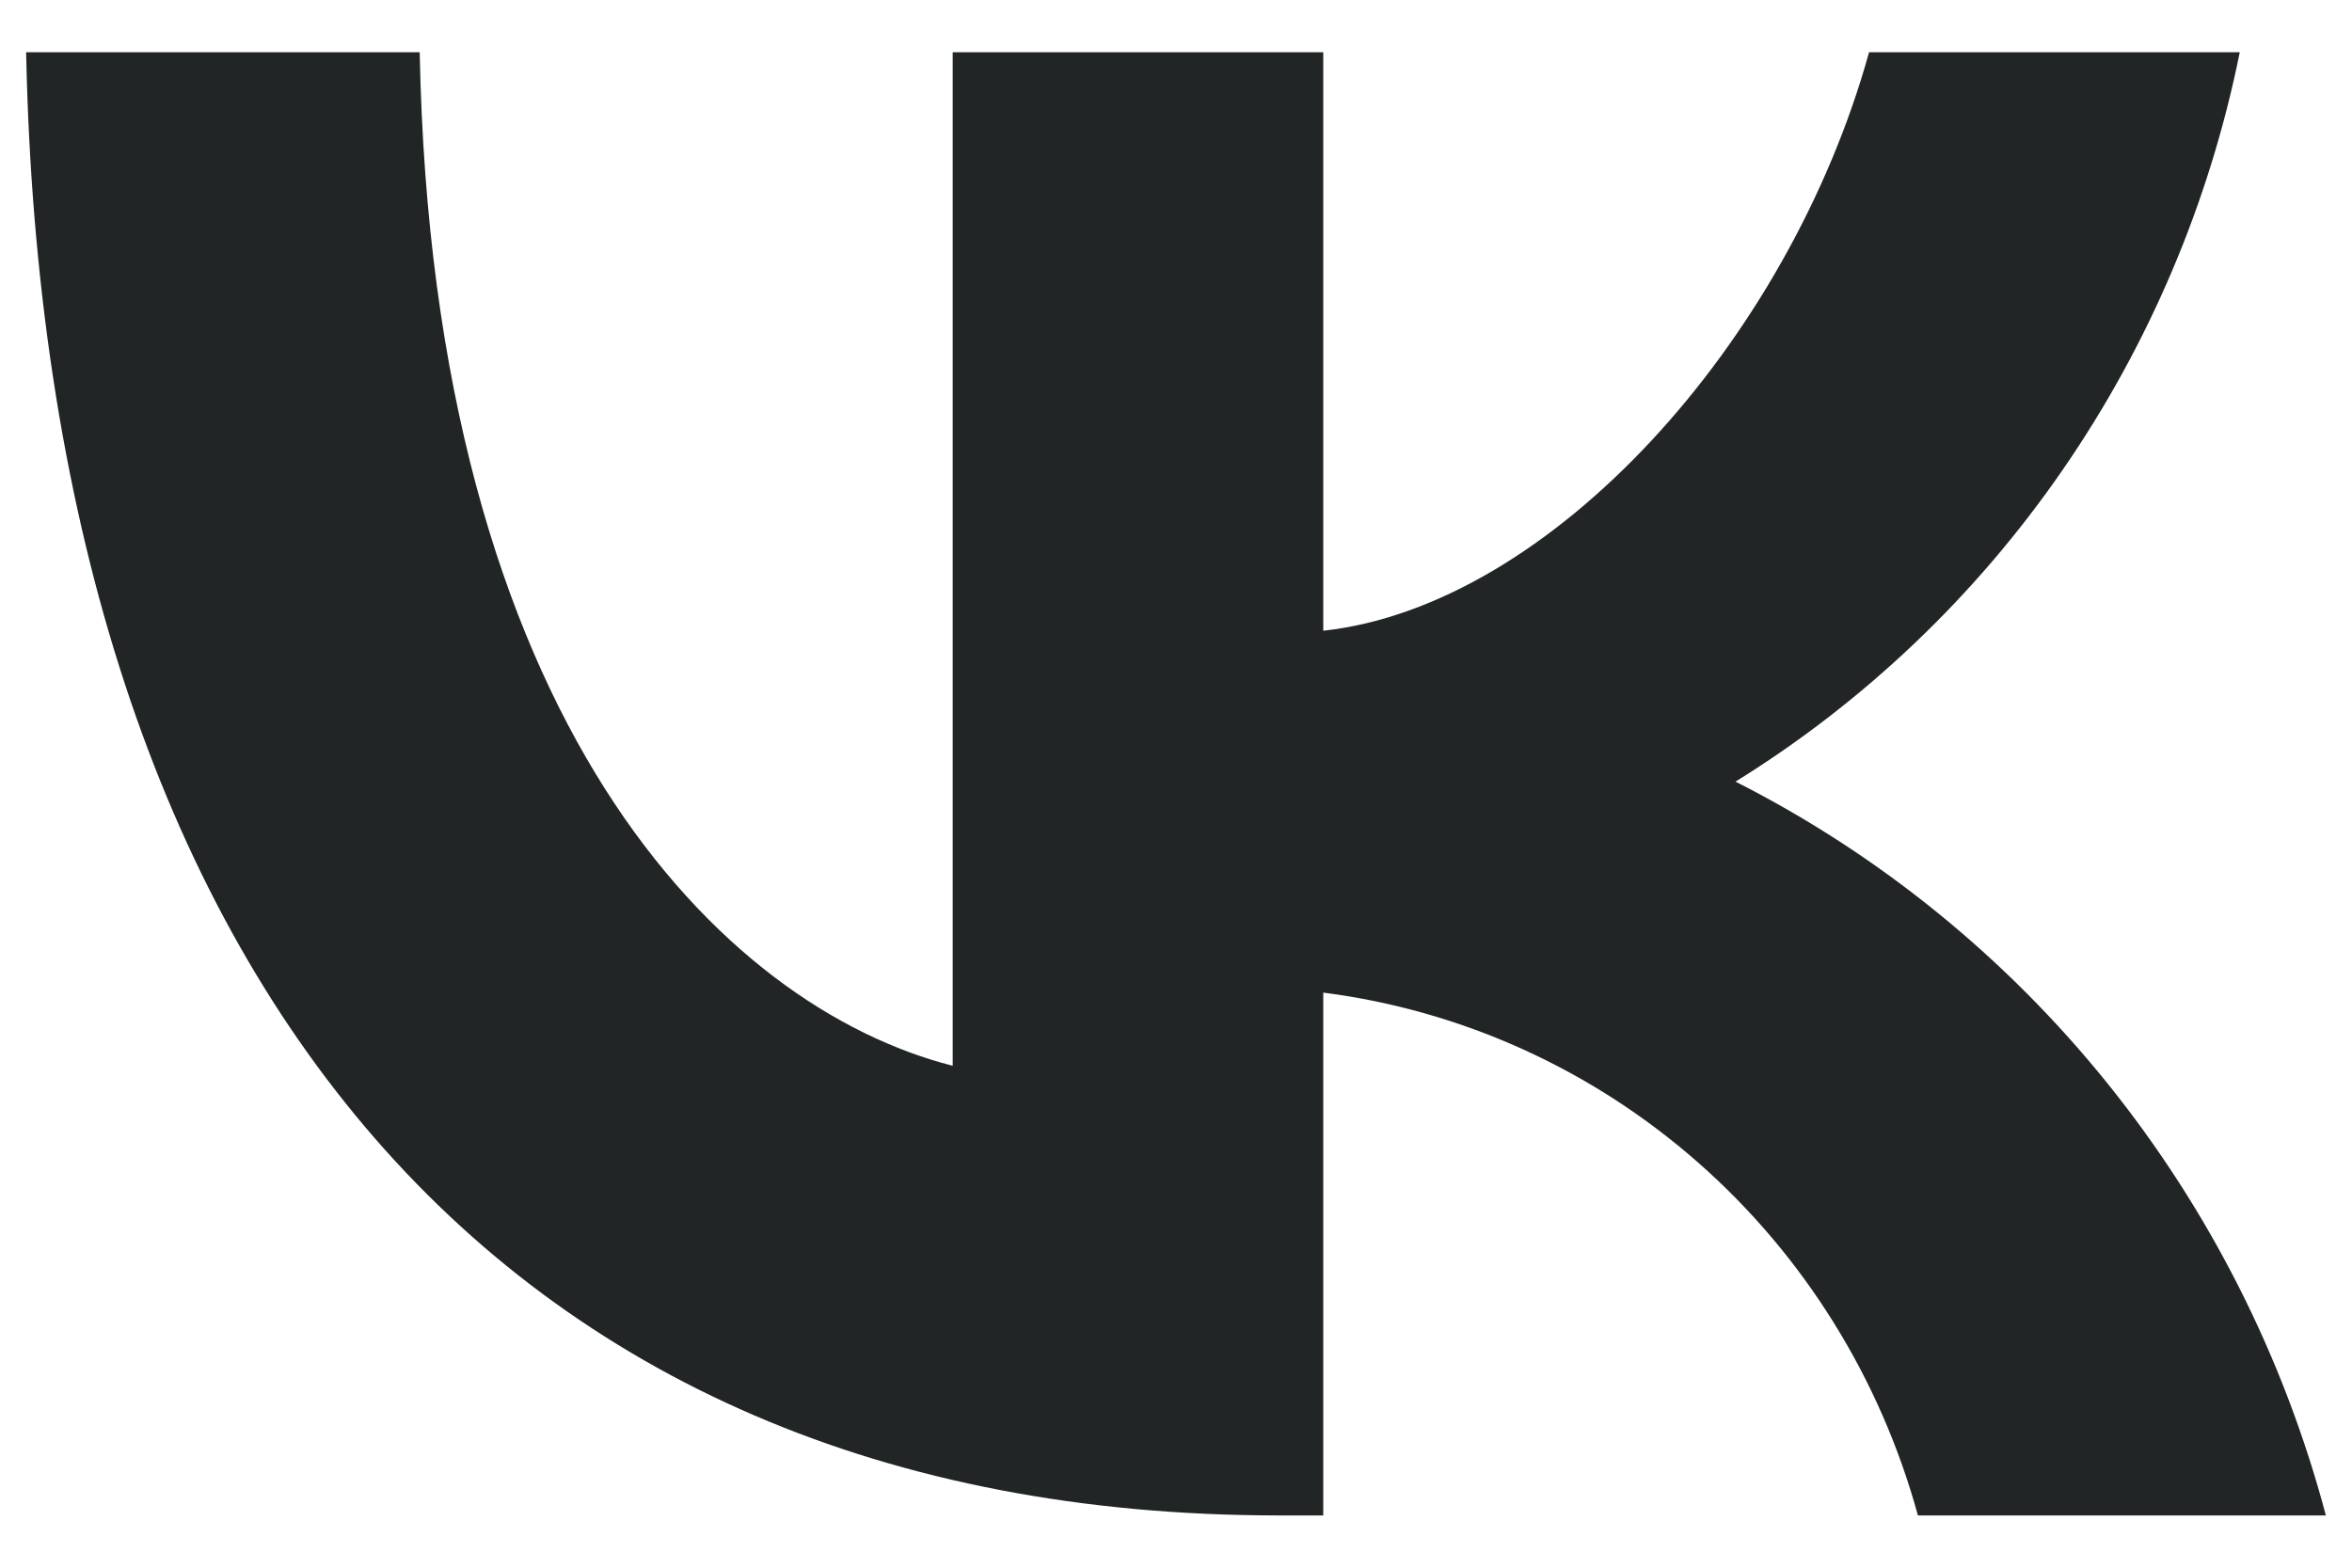
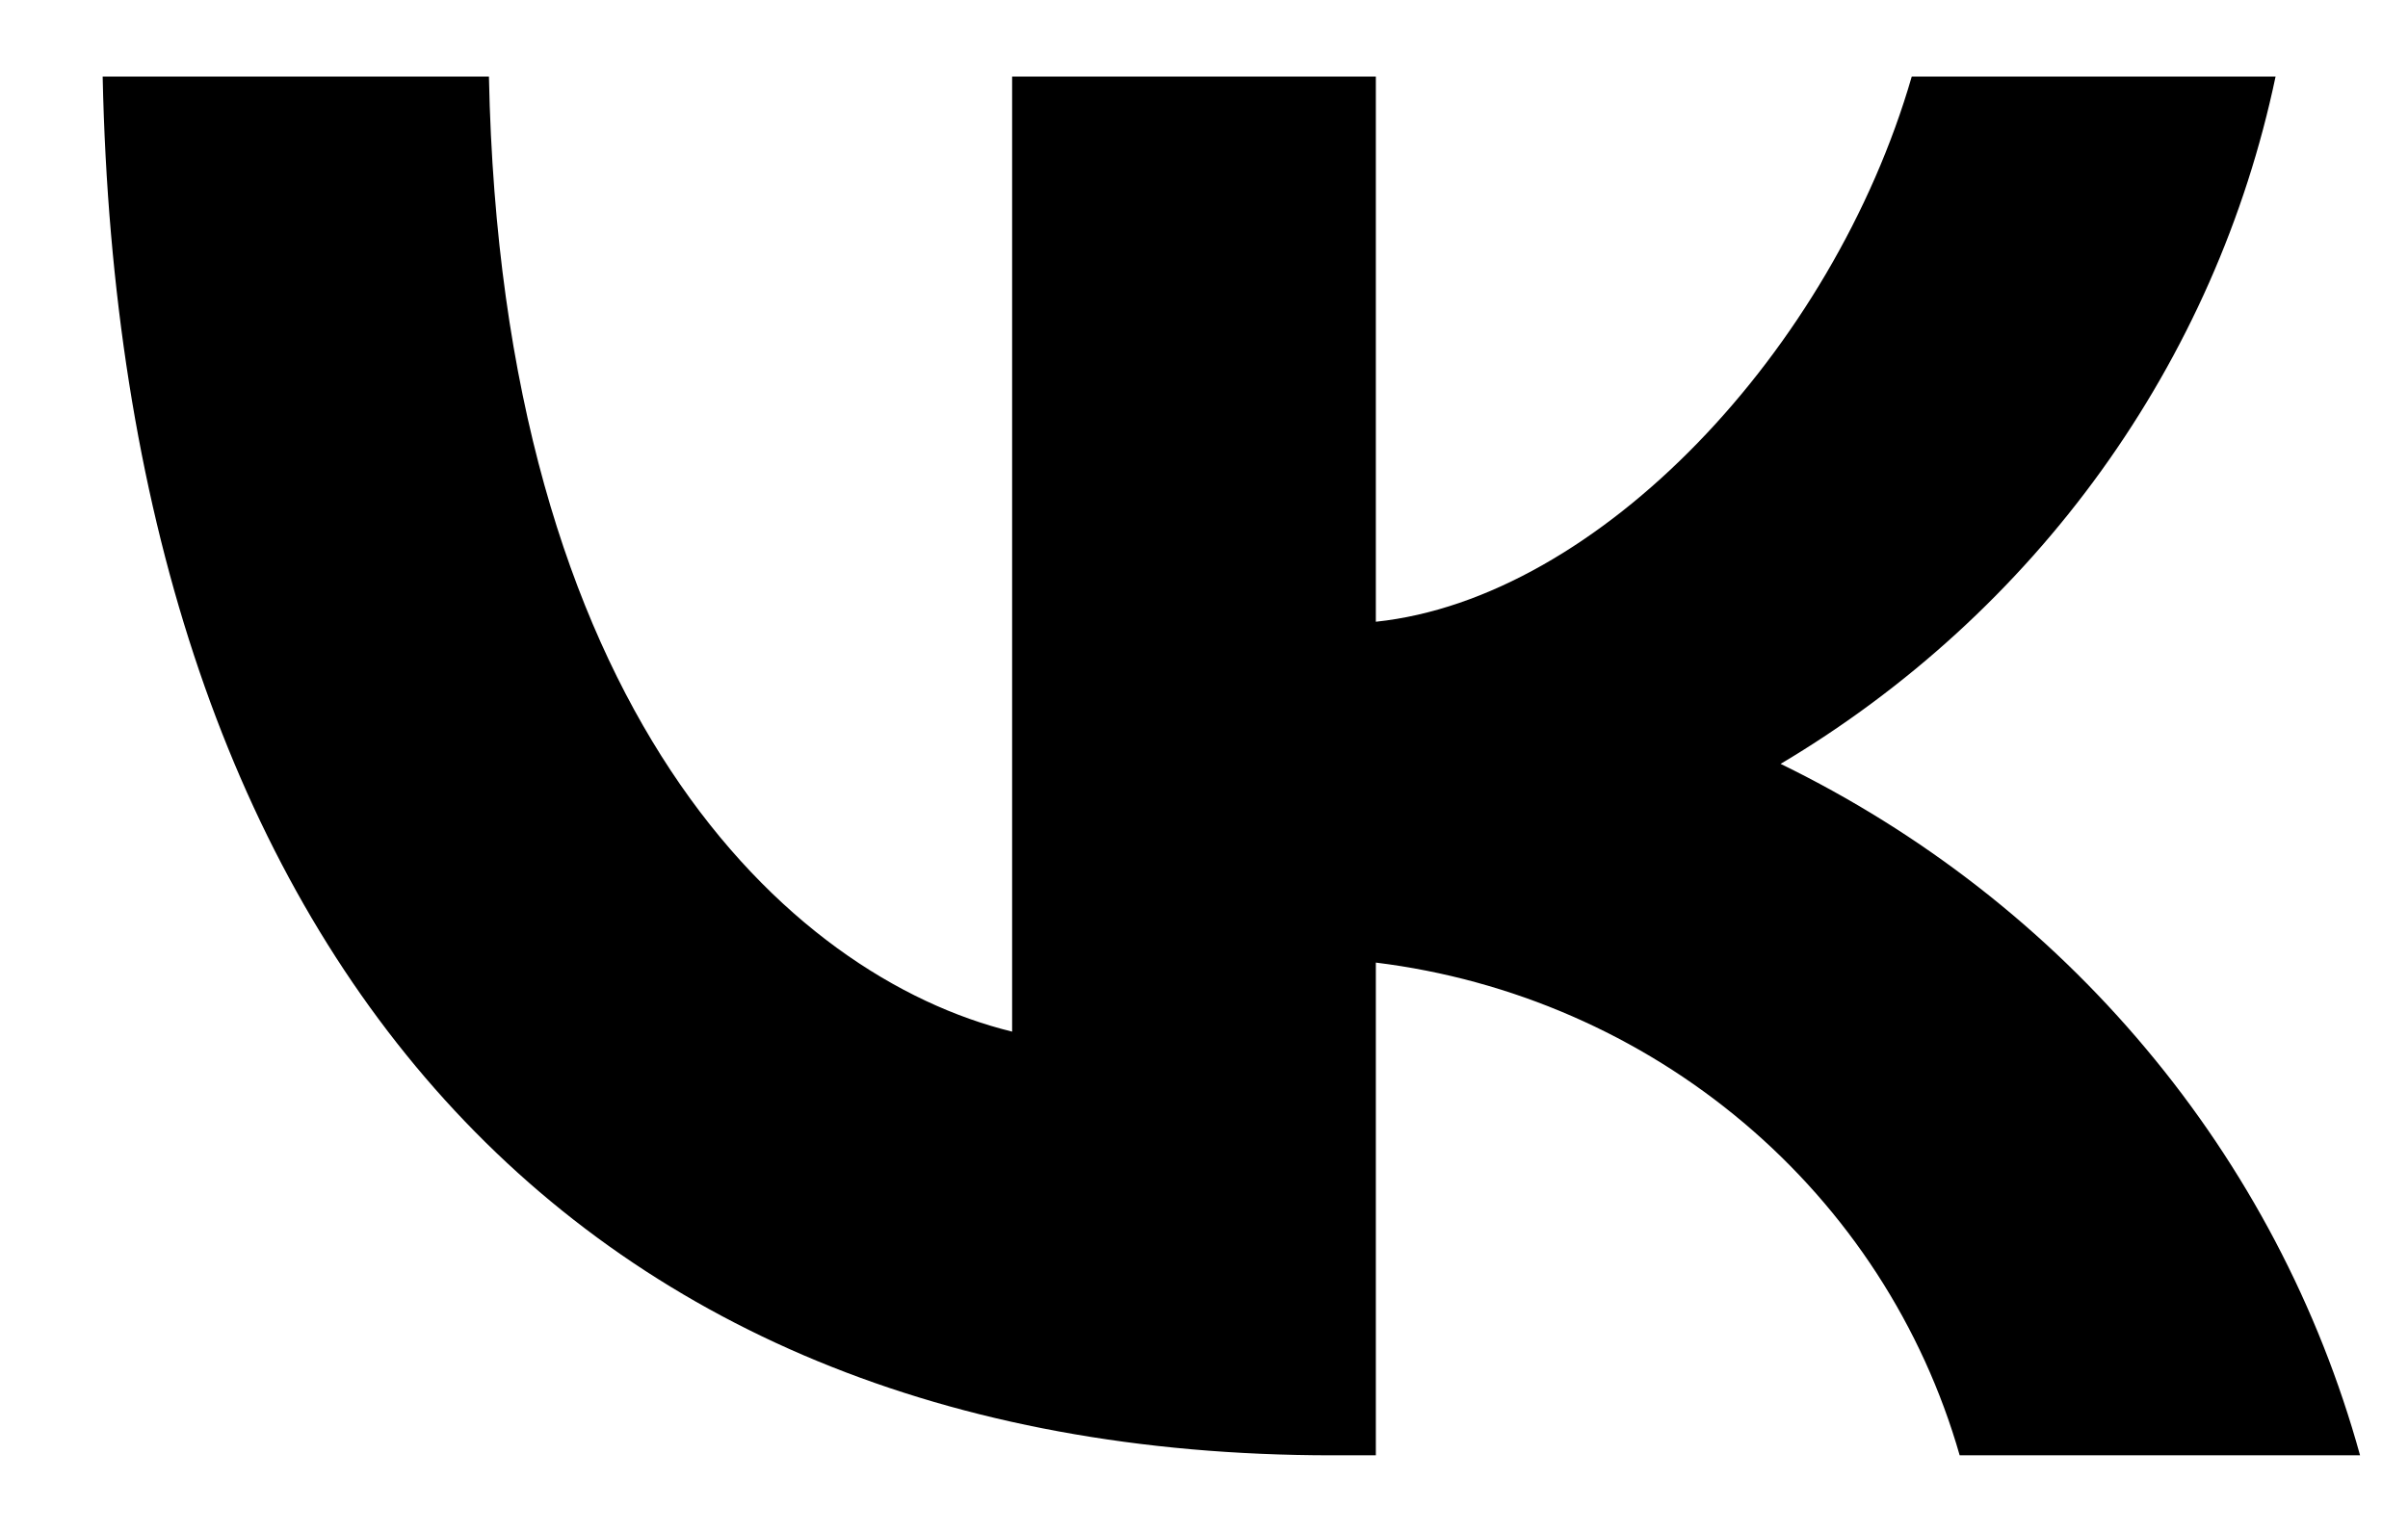
- <svg xmlns="http://www.w3.org/2000/svg" width="18" height="12" viewBox="0 0 18 12" fill="none">
-   <path d="M9.786 11.6C3.773 11.6 0.343 7.396 0.2 0.4H3.212C3.311 5.535 5.532 7.71 7.291 8.158V0.4H10.127V4.828C11.864 4.638 13.689 2.62 14.304 0.4H17.141C16.909 1.551 16.446 2.641 15.782 3.602C15.118 4.563 14.267 5.373 13.282 5.983C14.382 6.54 15.353 7.329 16.132 8.297C16.911 9.266 17.479 10.391 17.8 11.6H14.678C14.39 10.55 13.805 9.61 12.995 8.898C12.185 8.186 11.188 7.734 10.127 7.598V11.6H9.786Z" fill="#212526" />
+ <svg xmlns="http://www.w3.org/2000/svg" width="22" height="14" viewBox="0 0 22 14" fill="none">
+   <path d="M12.171 13.3C5.124 13.3 1.105 8.57 0.938 0.7H4.467C4.583 6.477 7.186 8.923 9.247 9.428V0.7H12.57V5.682C14.606 5.468 16.744 3.197 17.466 0.7H20.79C20.518 1.995 19.976 3.221 19.198 4.302C18.42 5.383 17.422 6.295 16.268 6.981C17.556 7.608 18.695 8.495 19.607 9.585C20.52 10.674 21.186 11.94 21.562 13.3H17.904C17.566 12.119 16.88 11.062 15.931 10.261C14.982 9.46 13.813 8.95 12.57 8.797V13.3H12.171Z" fill="black" />
</svg>
